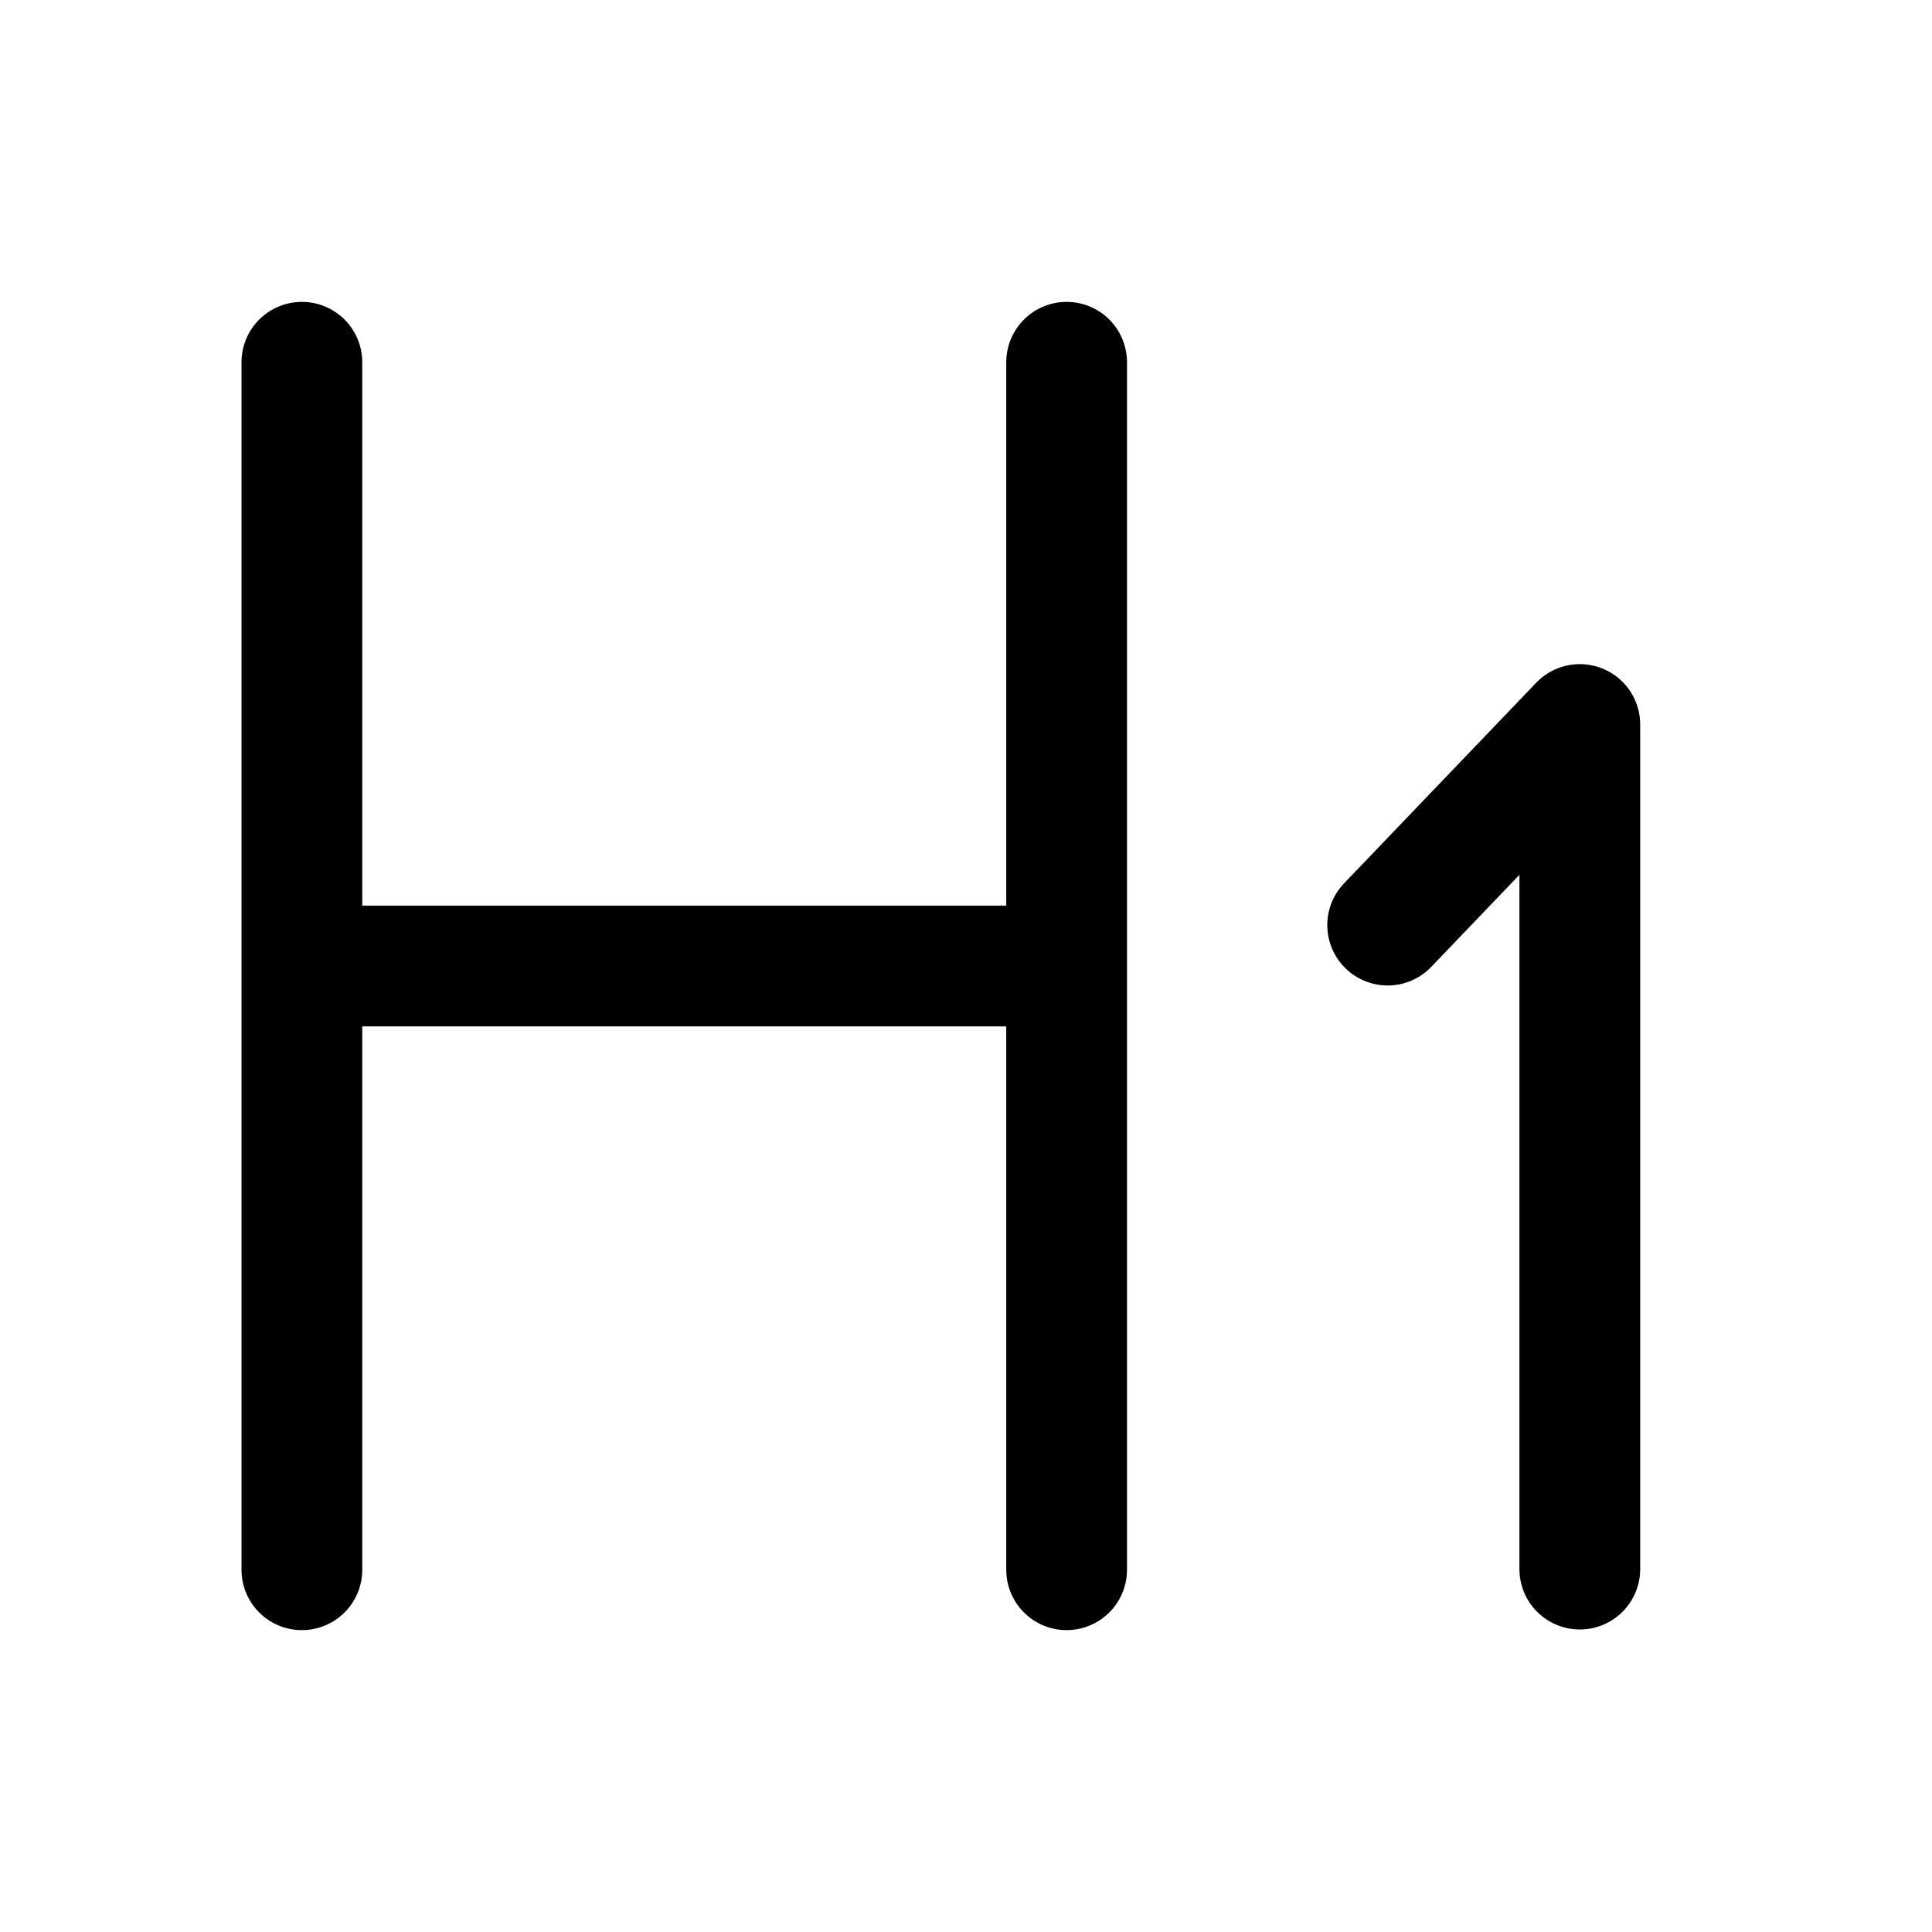
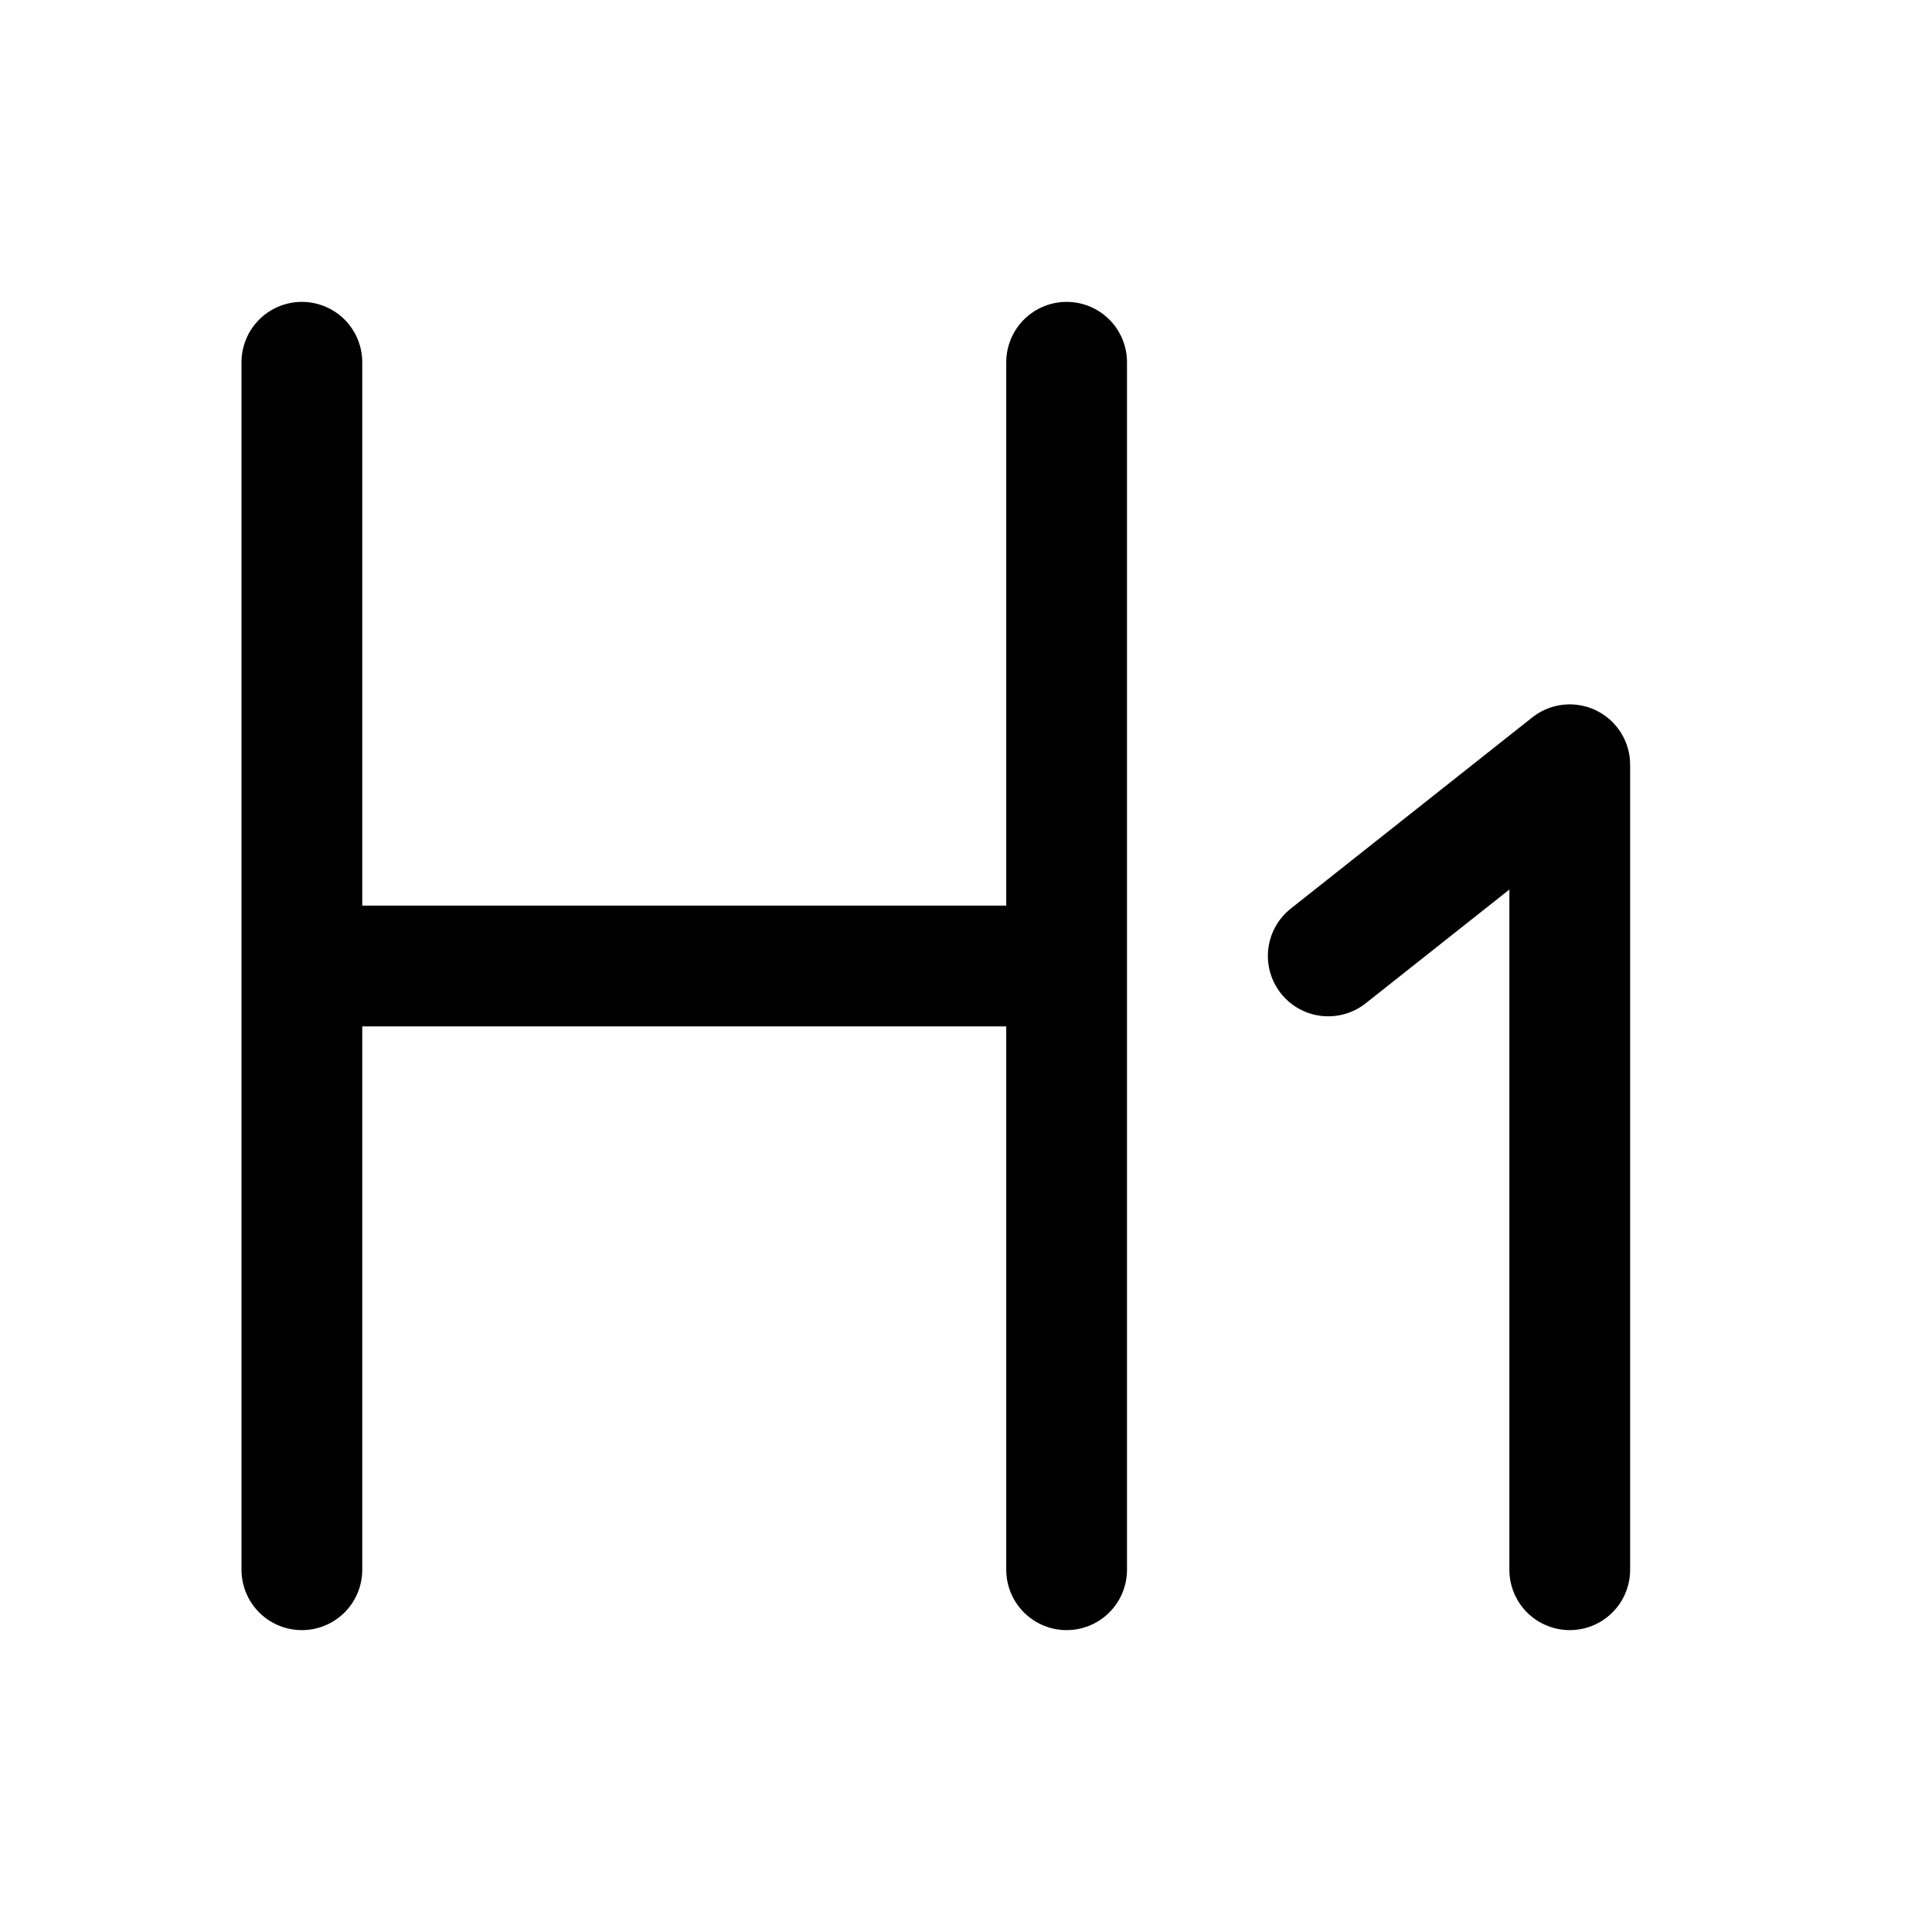
<svg xmlns="http://www.w3.org/2000/svg" width="24" height="24" fill="none" viewBox="0 0 24 24" stroke-width="1.5" stroke-linecap="round" stroke-linejoin="round" stroke="currentColor">
-   <path d="M3.75 4.5v15m9.5-15v15M3.75 12h9.5m3.988-.508L19.625 9v10.492" />
+   <path d="M3.75 4.5v15m9.5-15v15M3.75 12h9.5m3.25-.125 3-2.375v10" />
</svg>
